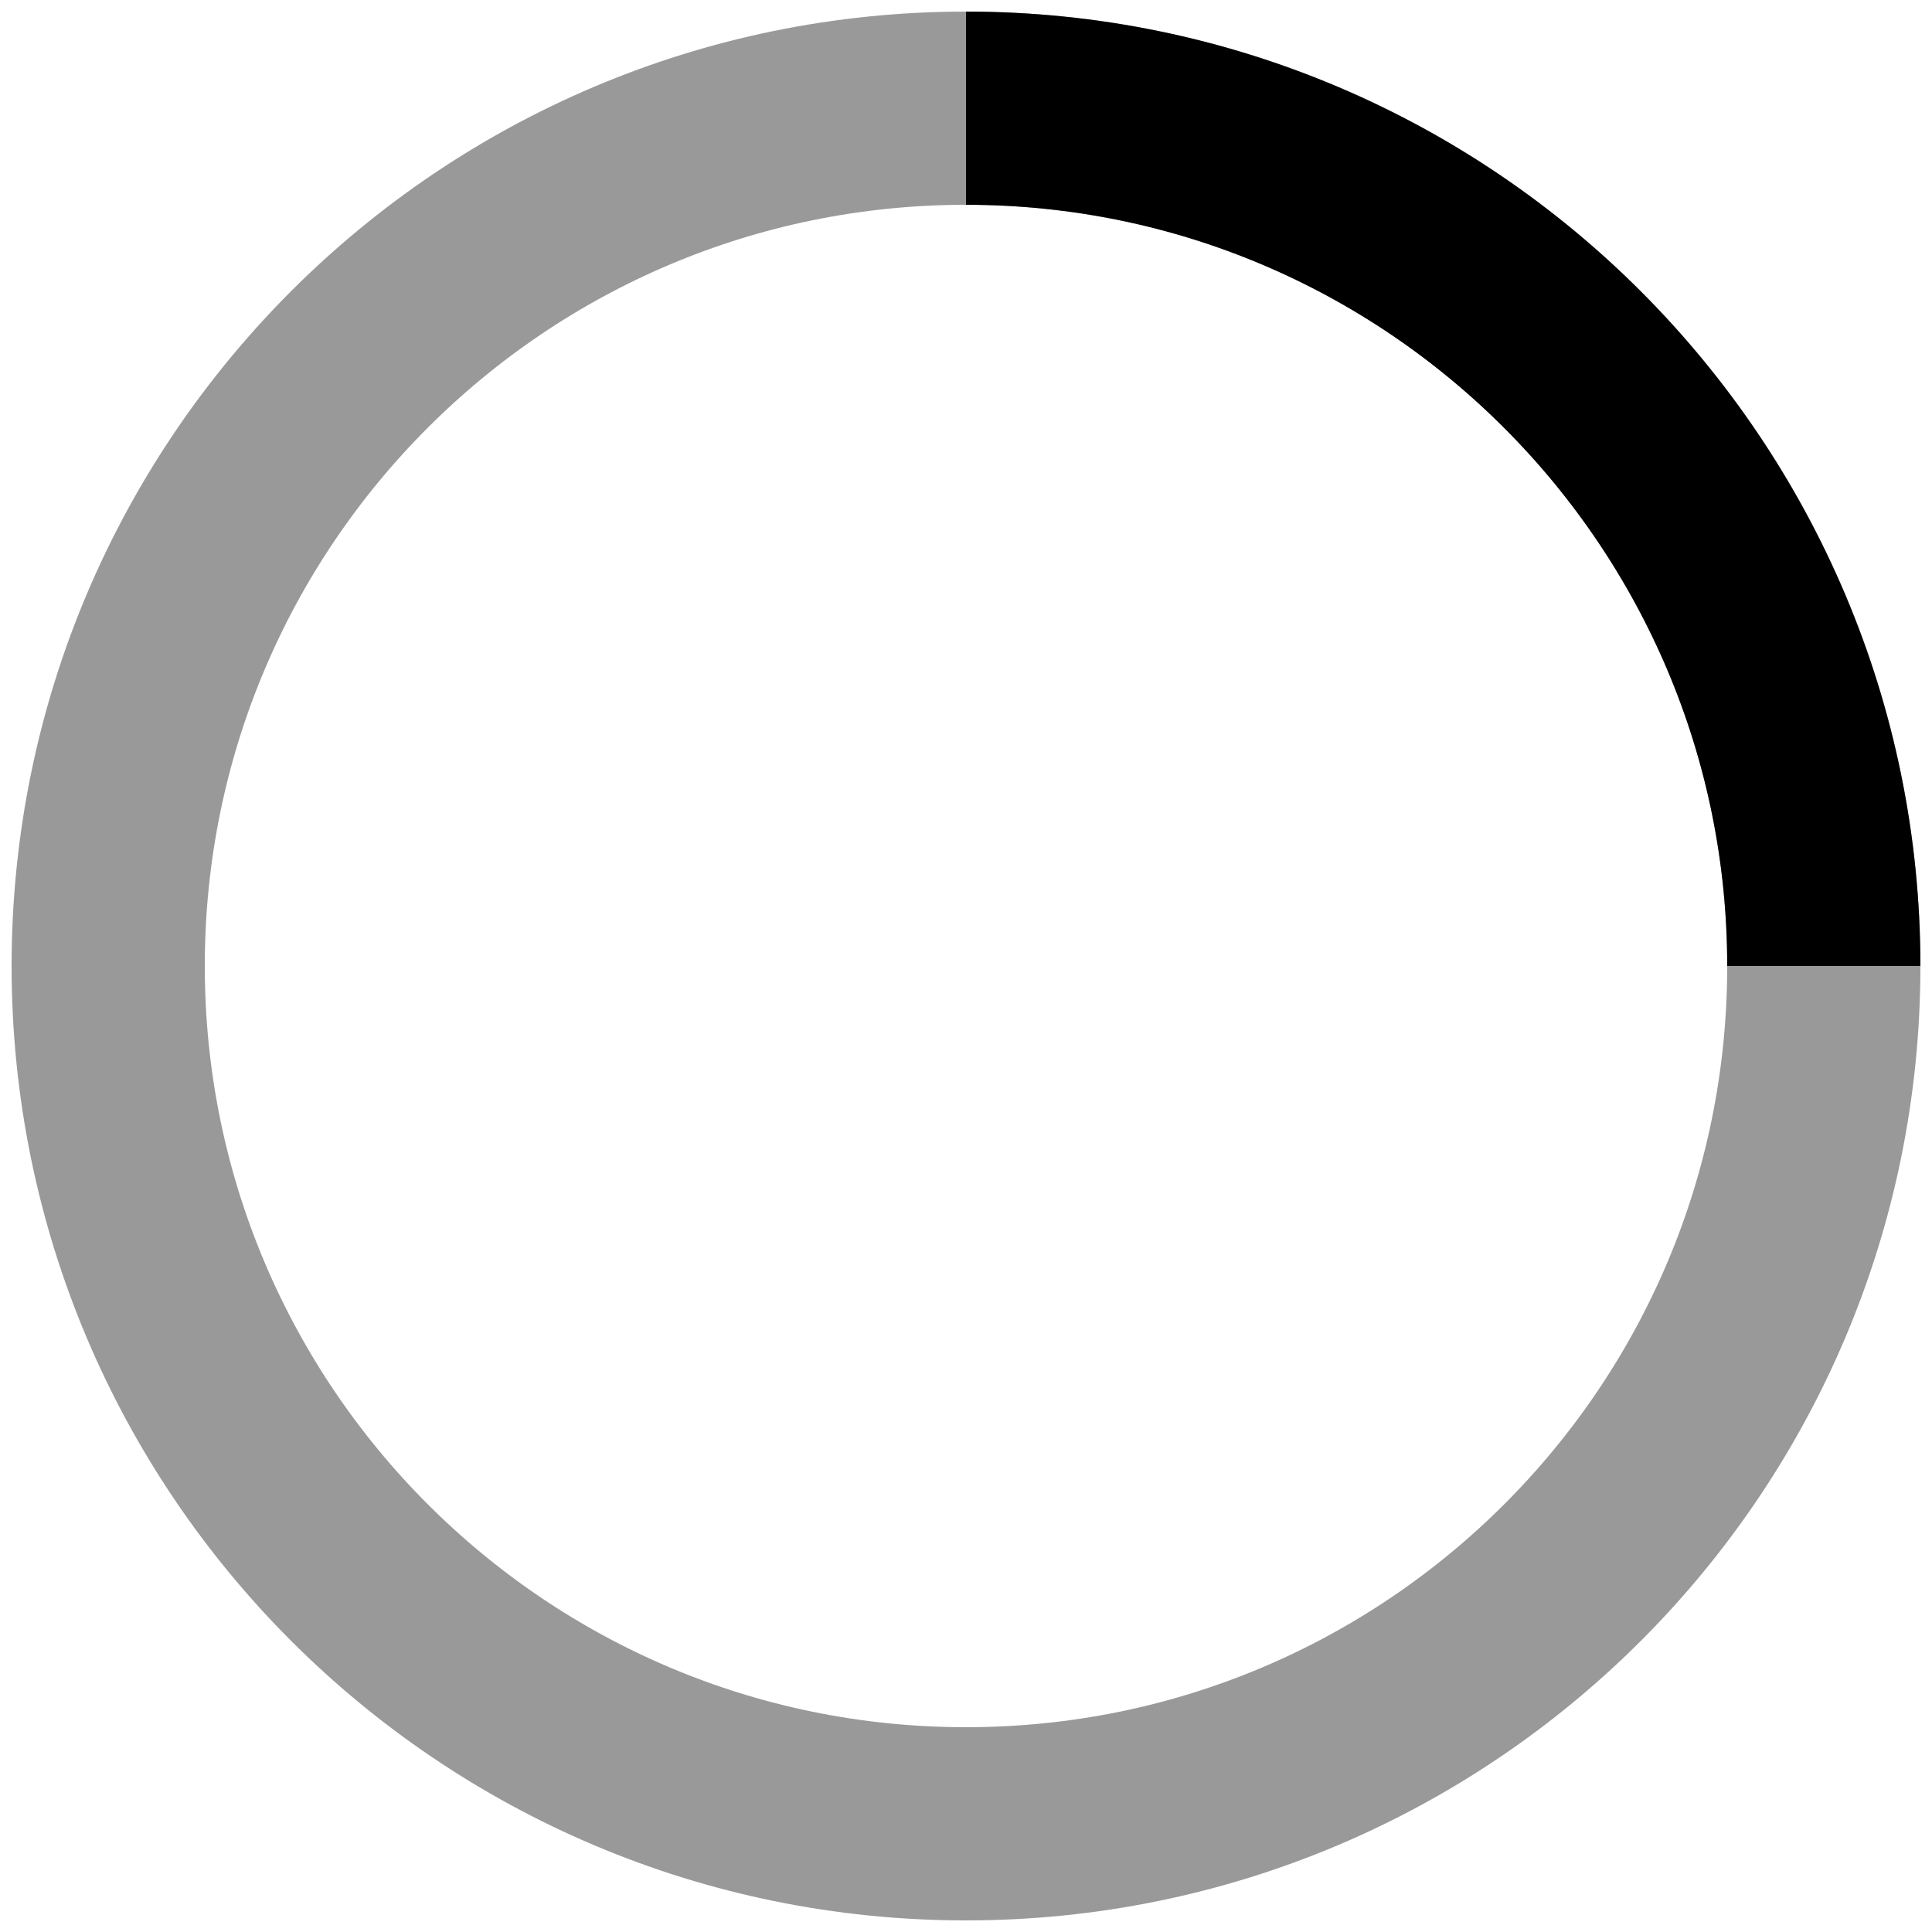
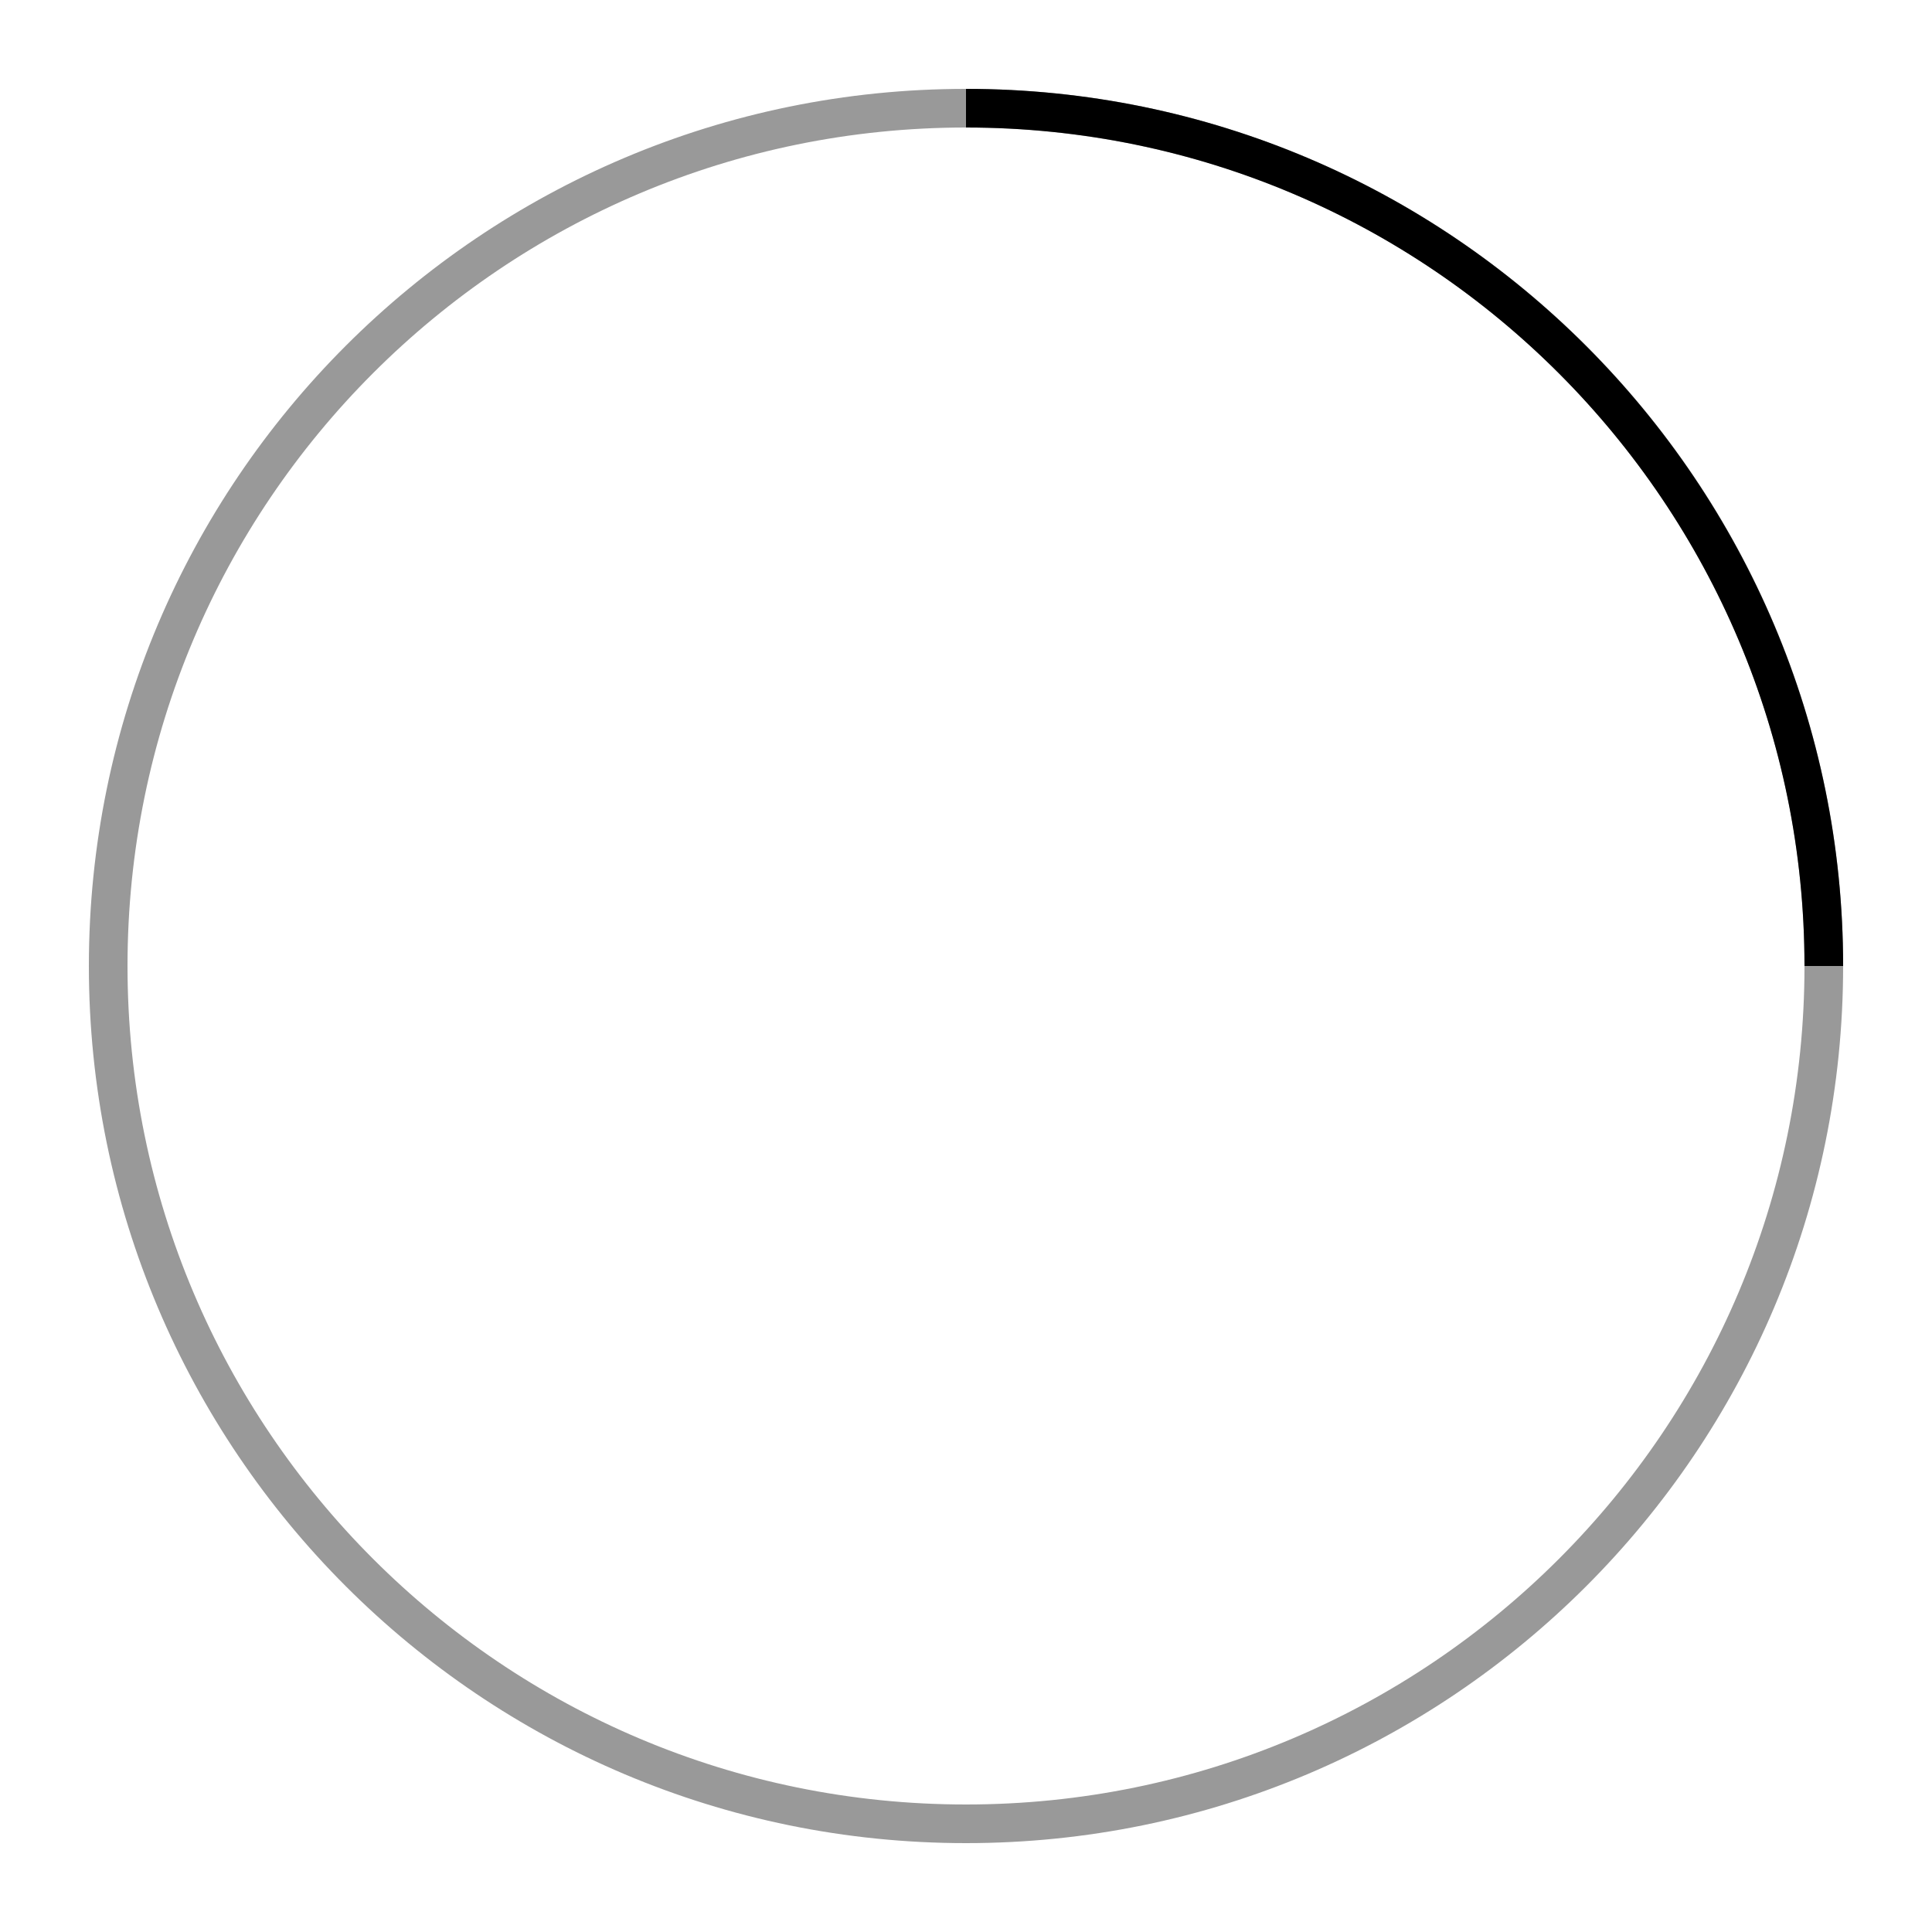
<svg xmlns="http://www.w3.org/2000/svg" viewBox="0 0 50 50" stroke="currentColor" width="30" height="30">
-   <g transform="translate(1 1)" stroke-width="5" fill="none" fill-rule="evenodd">
+   <g transform="translate(1 1)" strokeWidth="5" fill="none" fill-rule="evenodd">
    <circle stroke-opacity=".4" cx="24" cy="24" r="22.2" />
    <path d="M46.2 24c0-12.2-9.9-22.2-22.2-22.2">
      <animateTransform accumulate="none" additive="replace" attributeName="transform" calcMode="linear" dur="1s" fill="remove" from="0 24 24" repeatCount="indefinite" restart="always" to="360 24 24" type="rotate" />
    </path>
  </g>
</svg>
